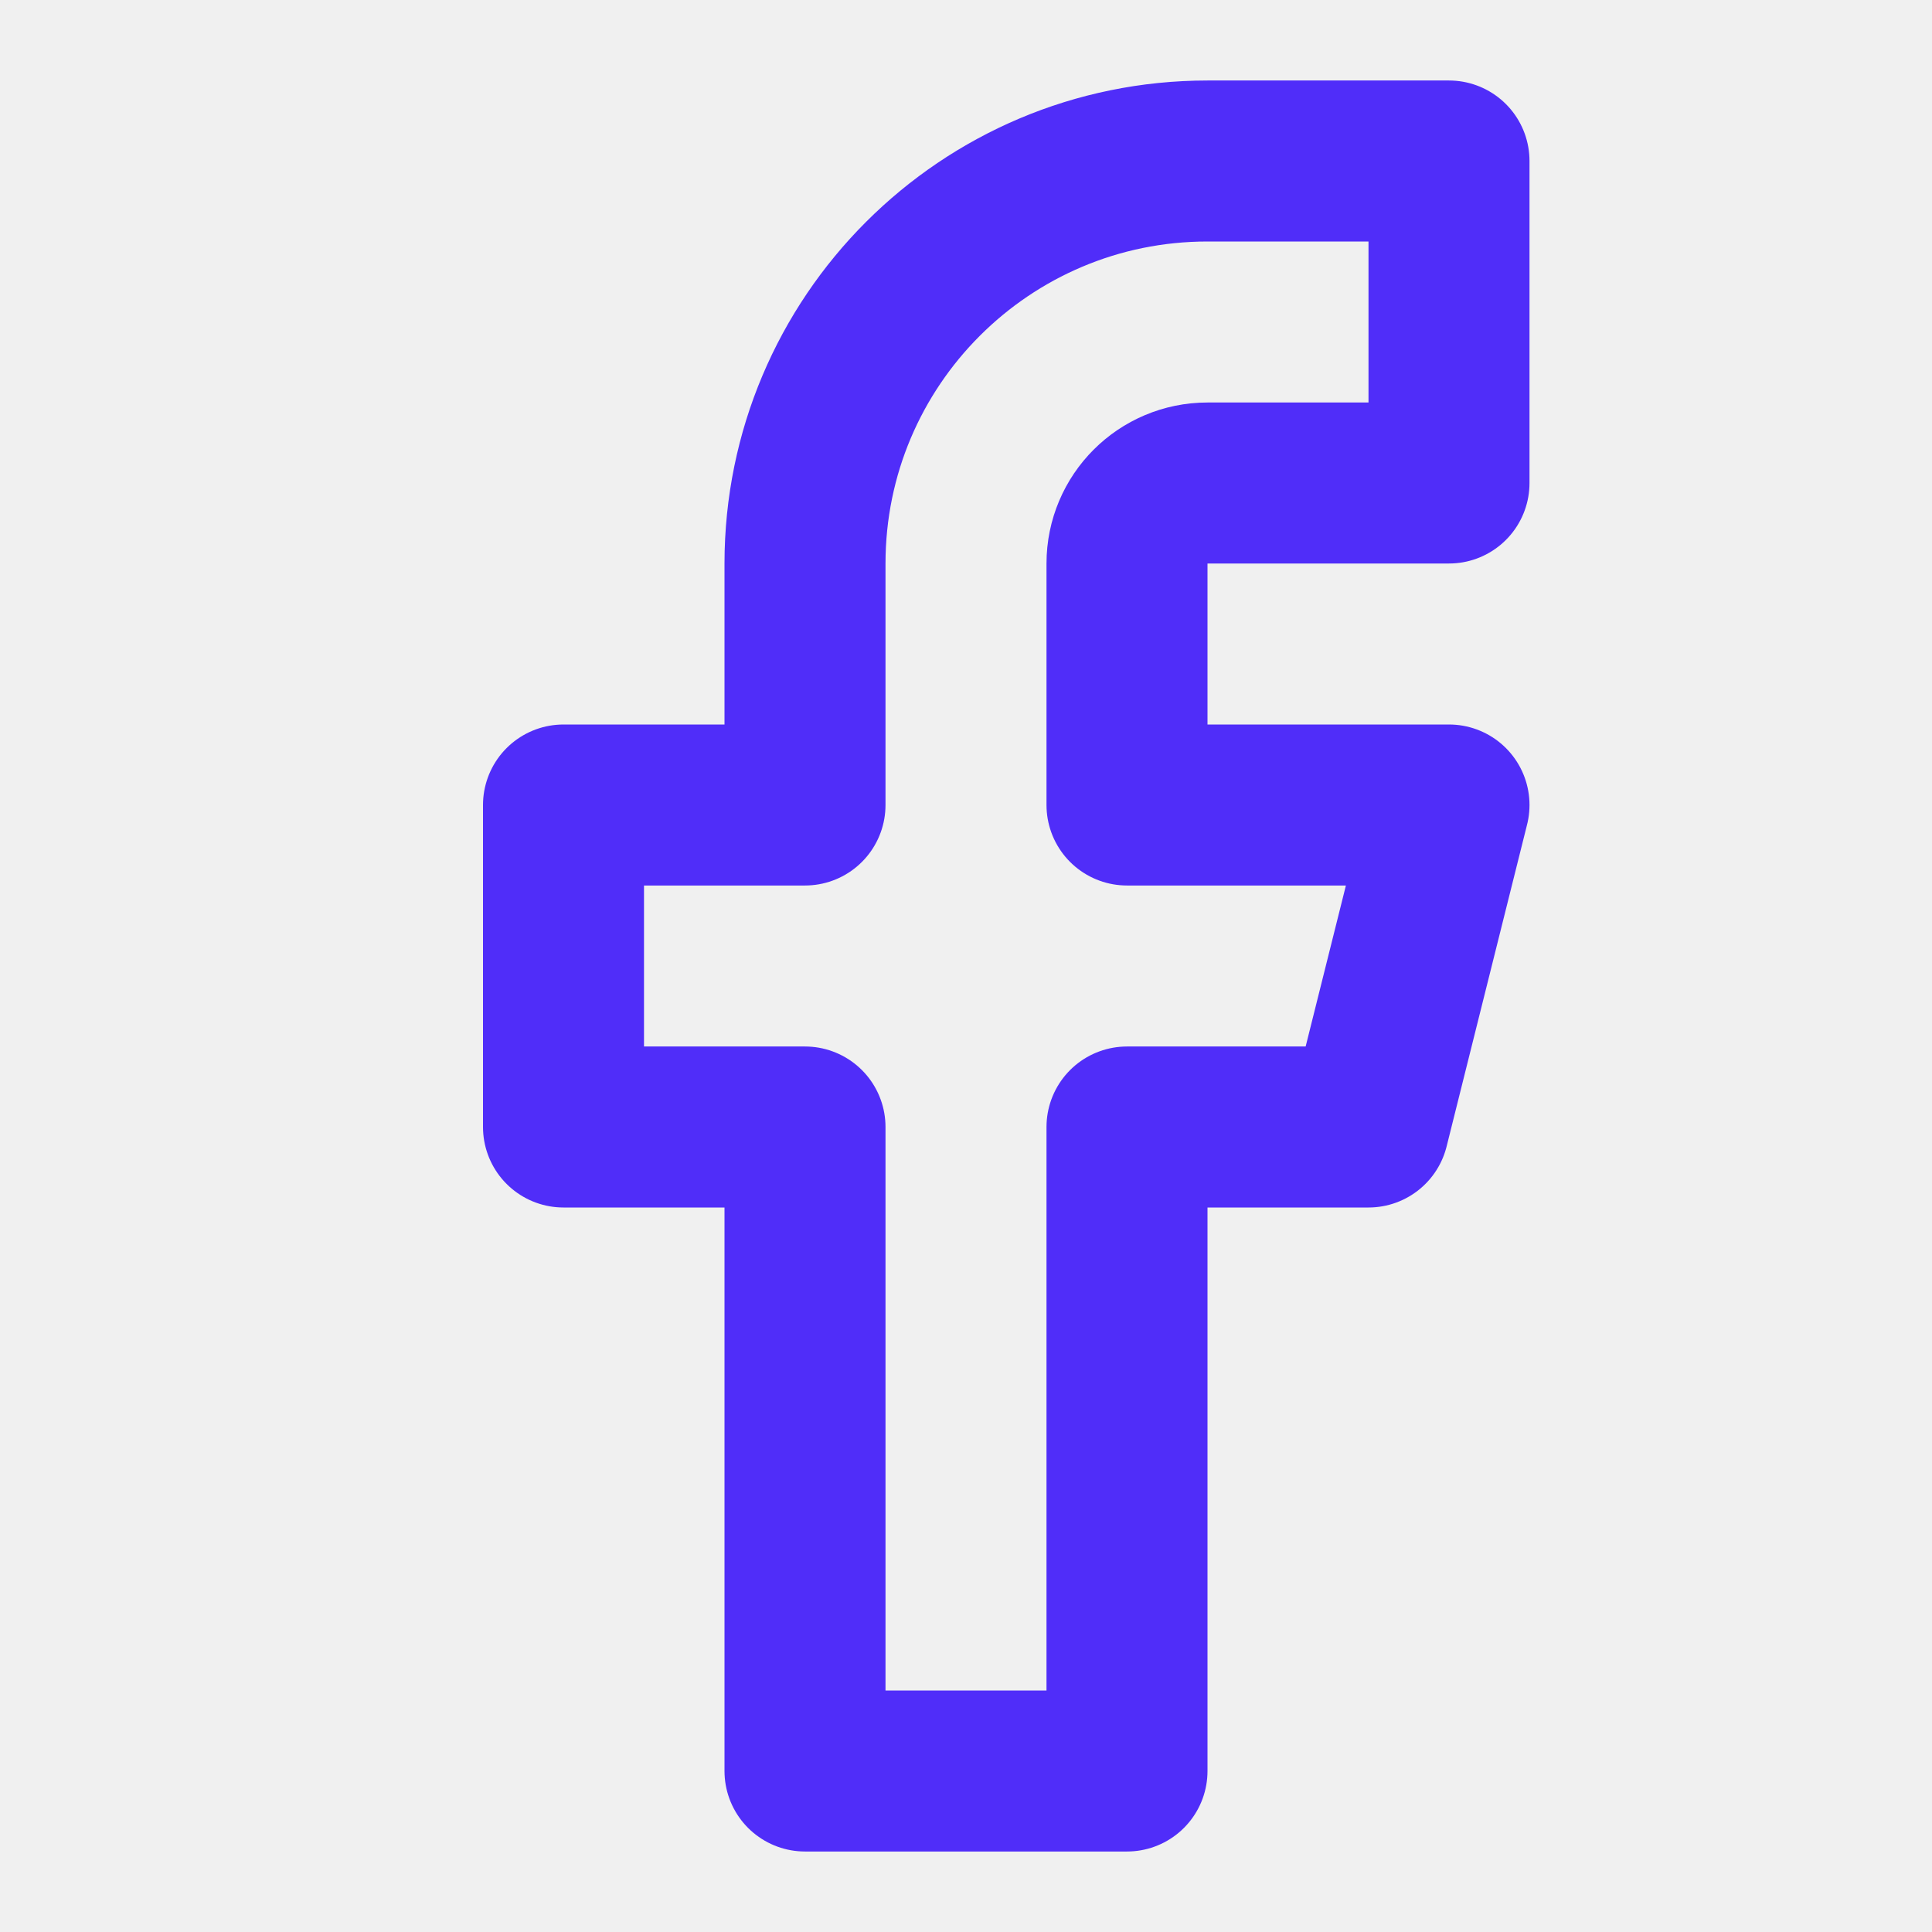
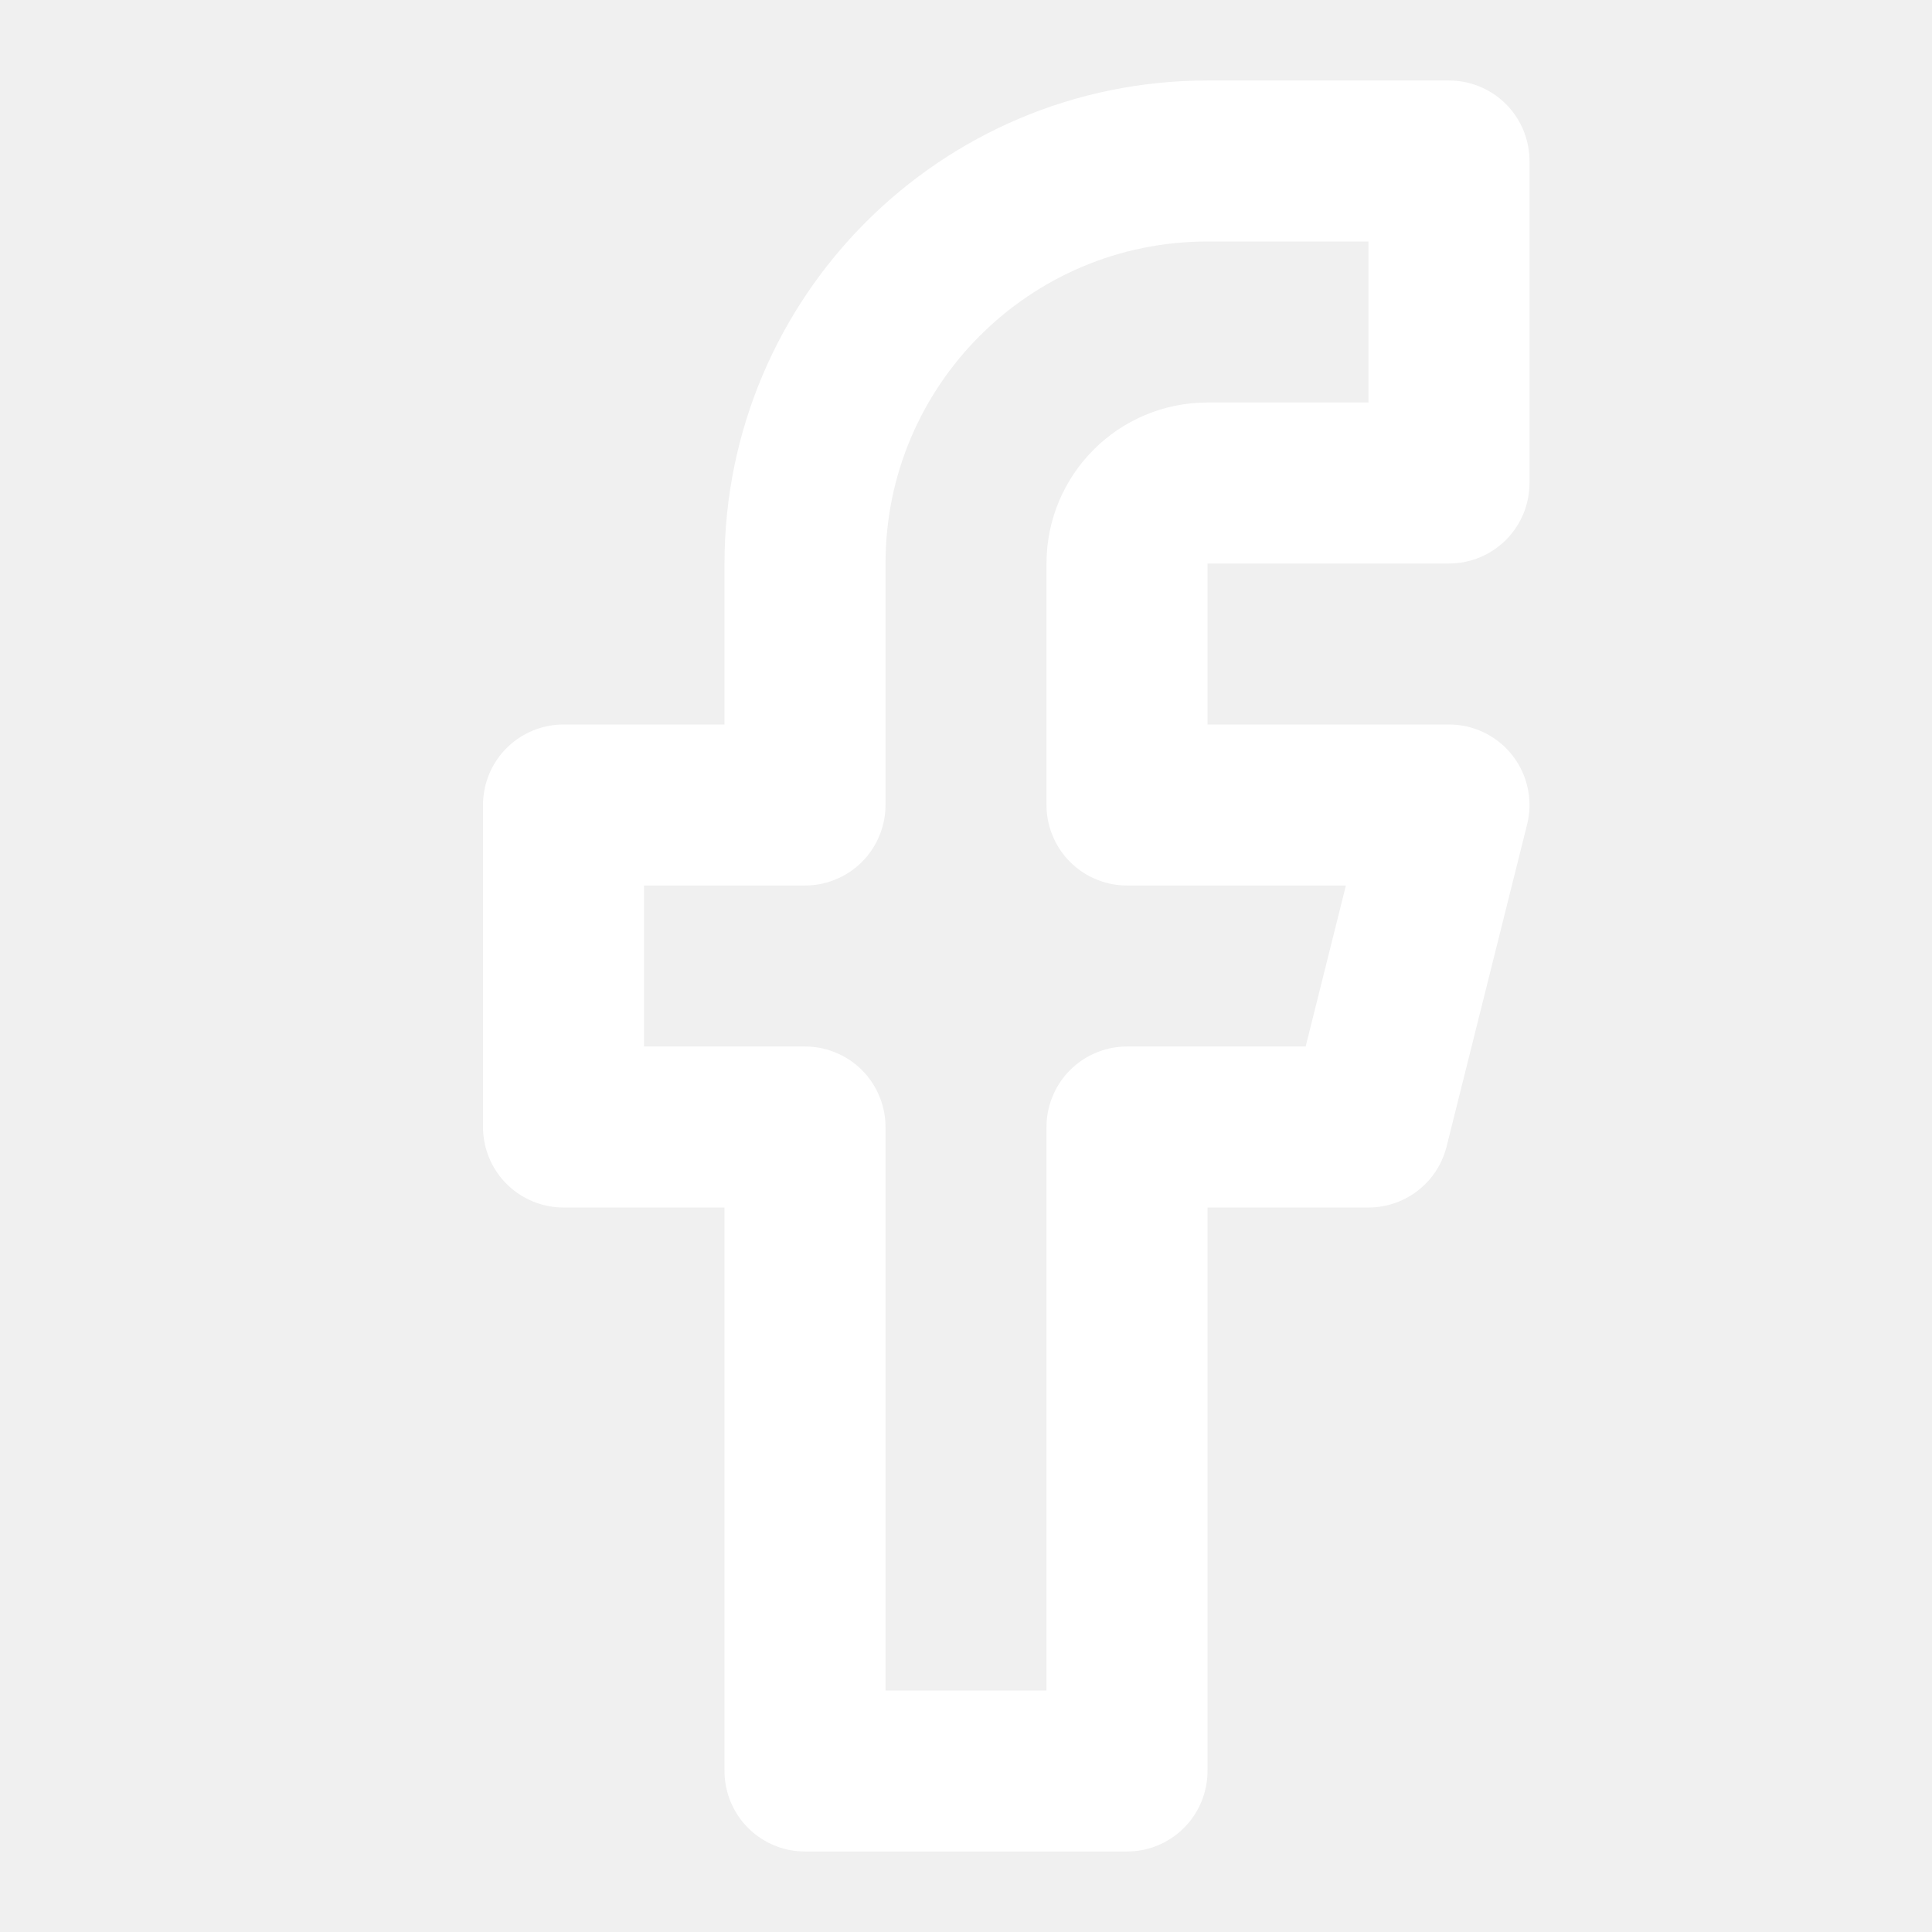
- <svg xmlns="http://www.w3.org/2000/svg" width="24" height="24" viewBox="0 0 24 24" fill="none" stroke="#502DF9" stroke-width="2" stroke-linecap="round" stroke-linejoin="round" class="feather feather-facebook">
+ <svg xmlns="http://www.w3.org/2000/svg" width="24" height="24" viewBox="0 0 24 24" fill="none" stroke="#fff" stroke-width="2" stroke-linecap="round" stroke-linejoin="round" class="feather feather-facebook">
  <path d="M18 2h-3a5 5 0 0 0-5 5v3H7v4h3v8h4v-8h3l1-4h-4V7a1 1 0 0 1 1-1h3z" />
</svg>
